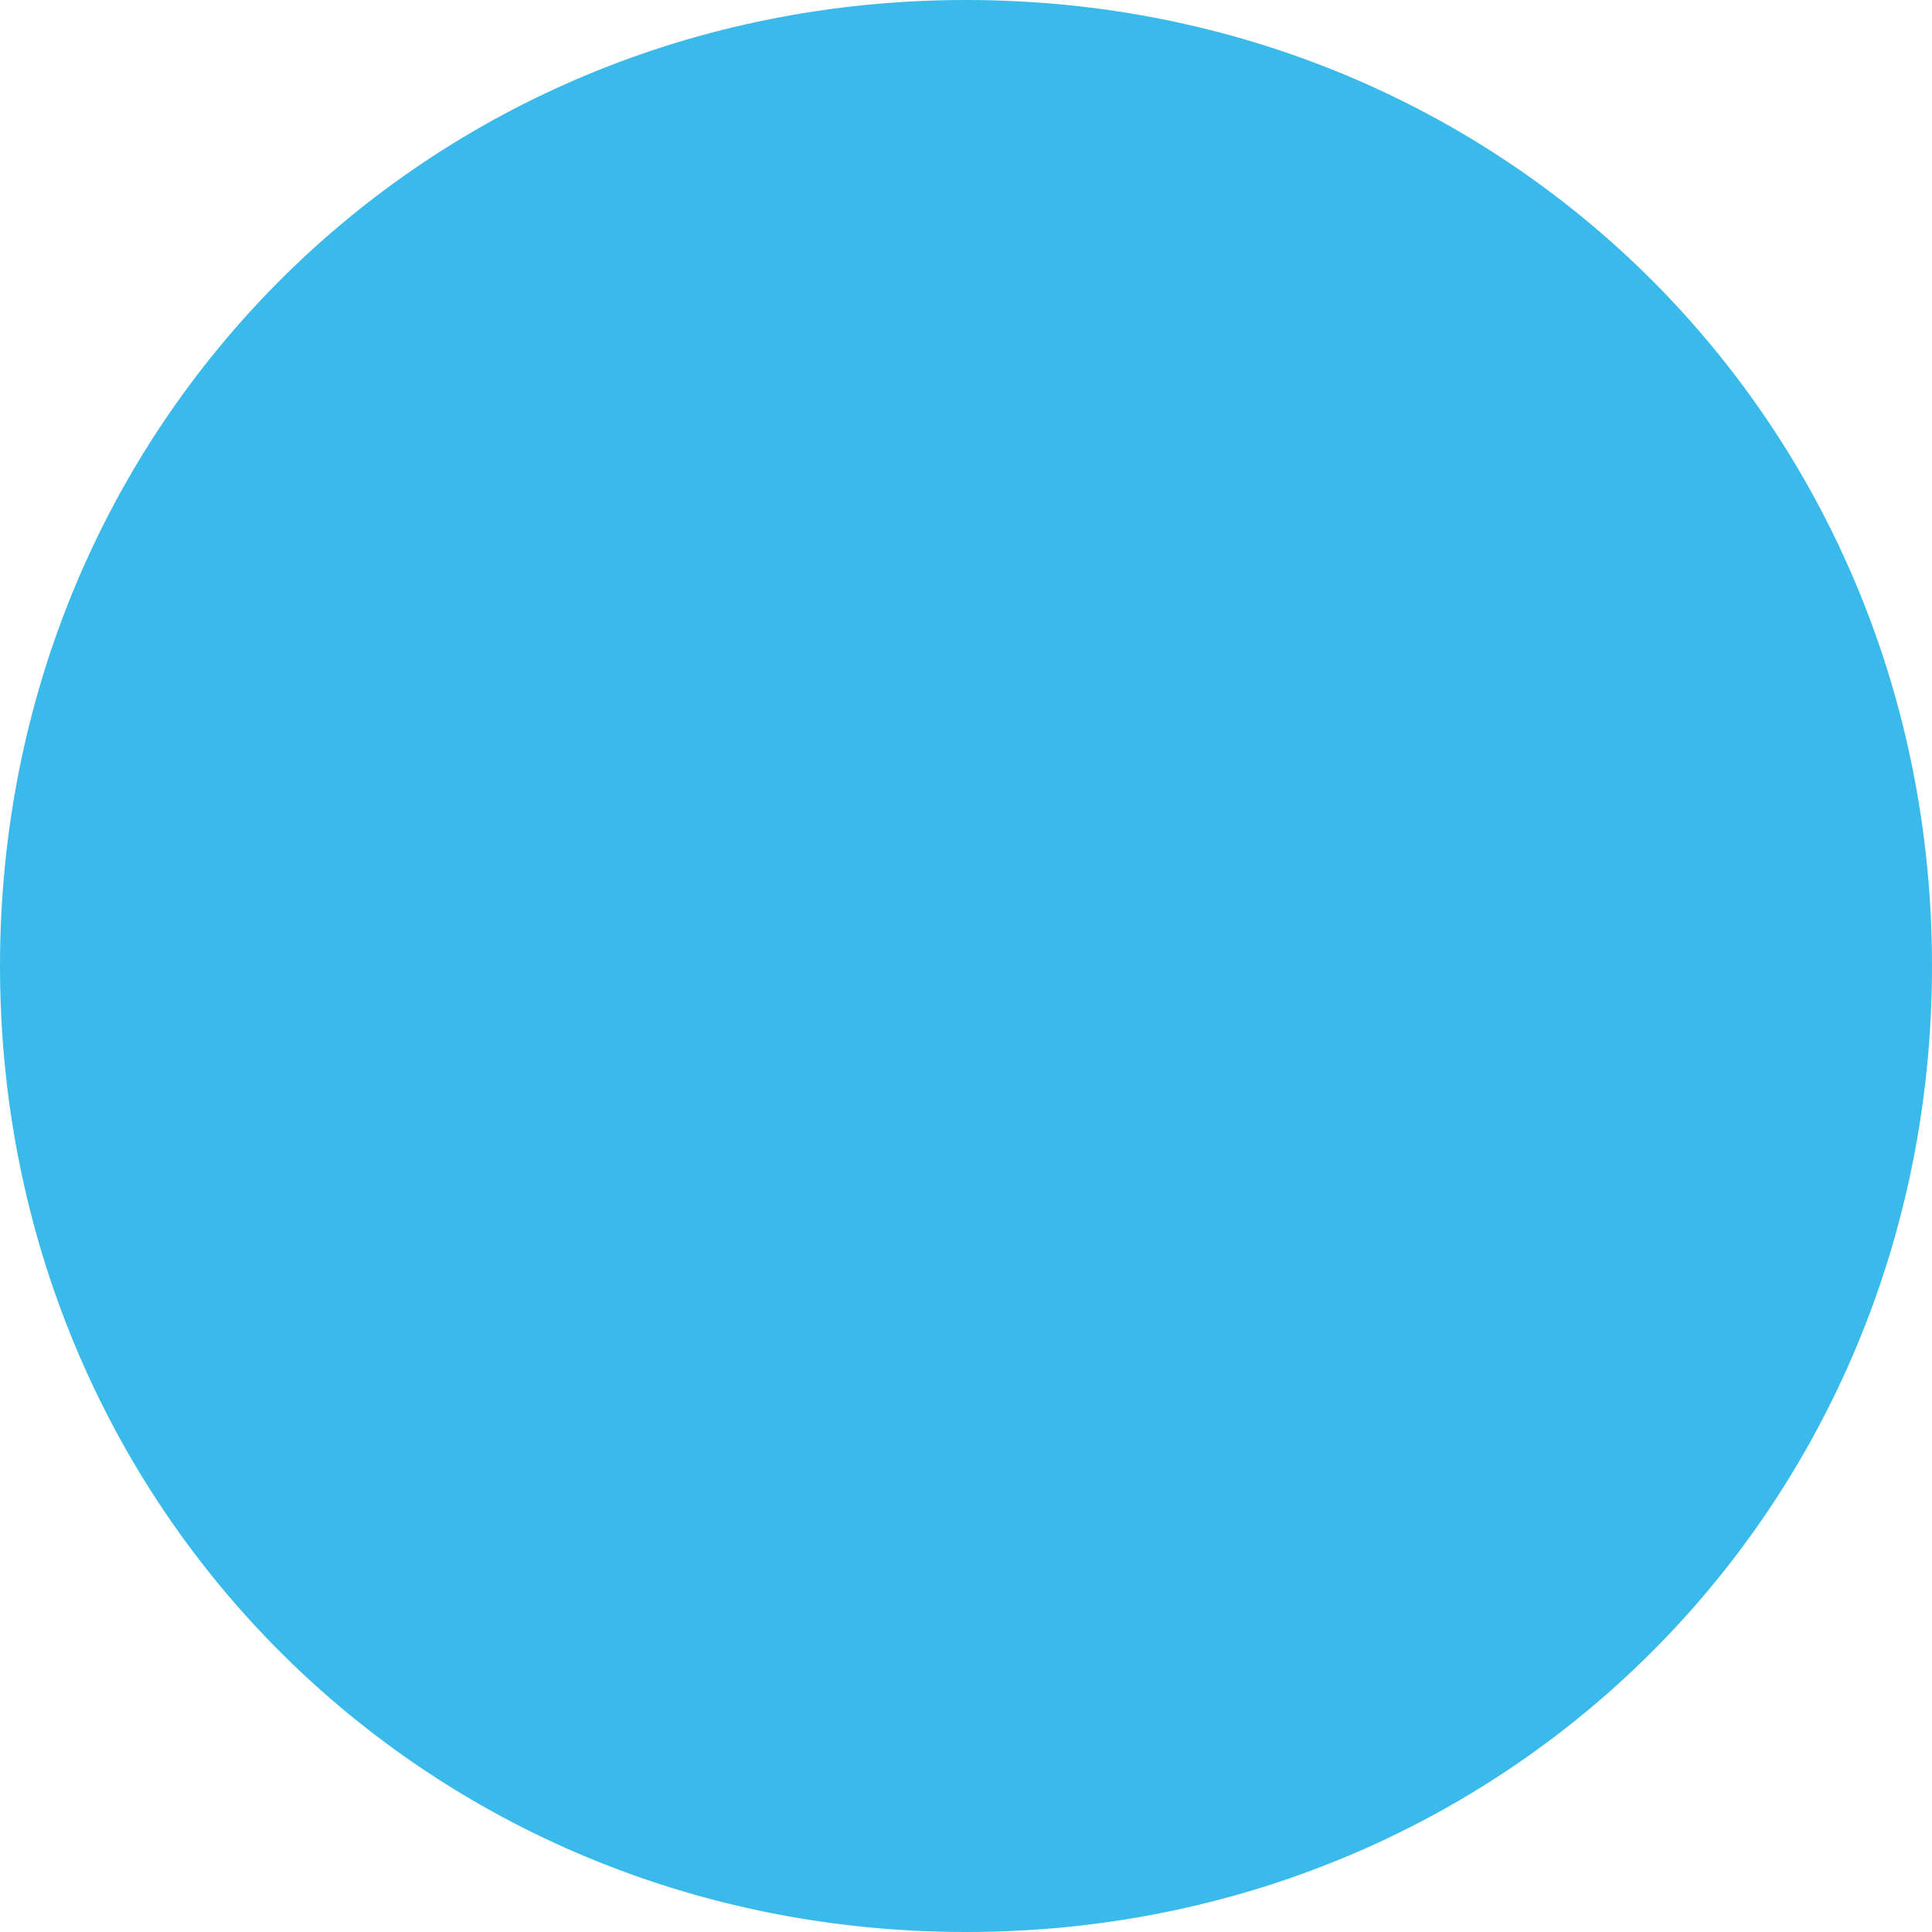
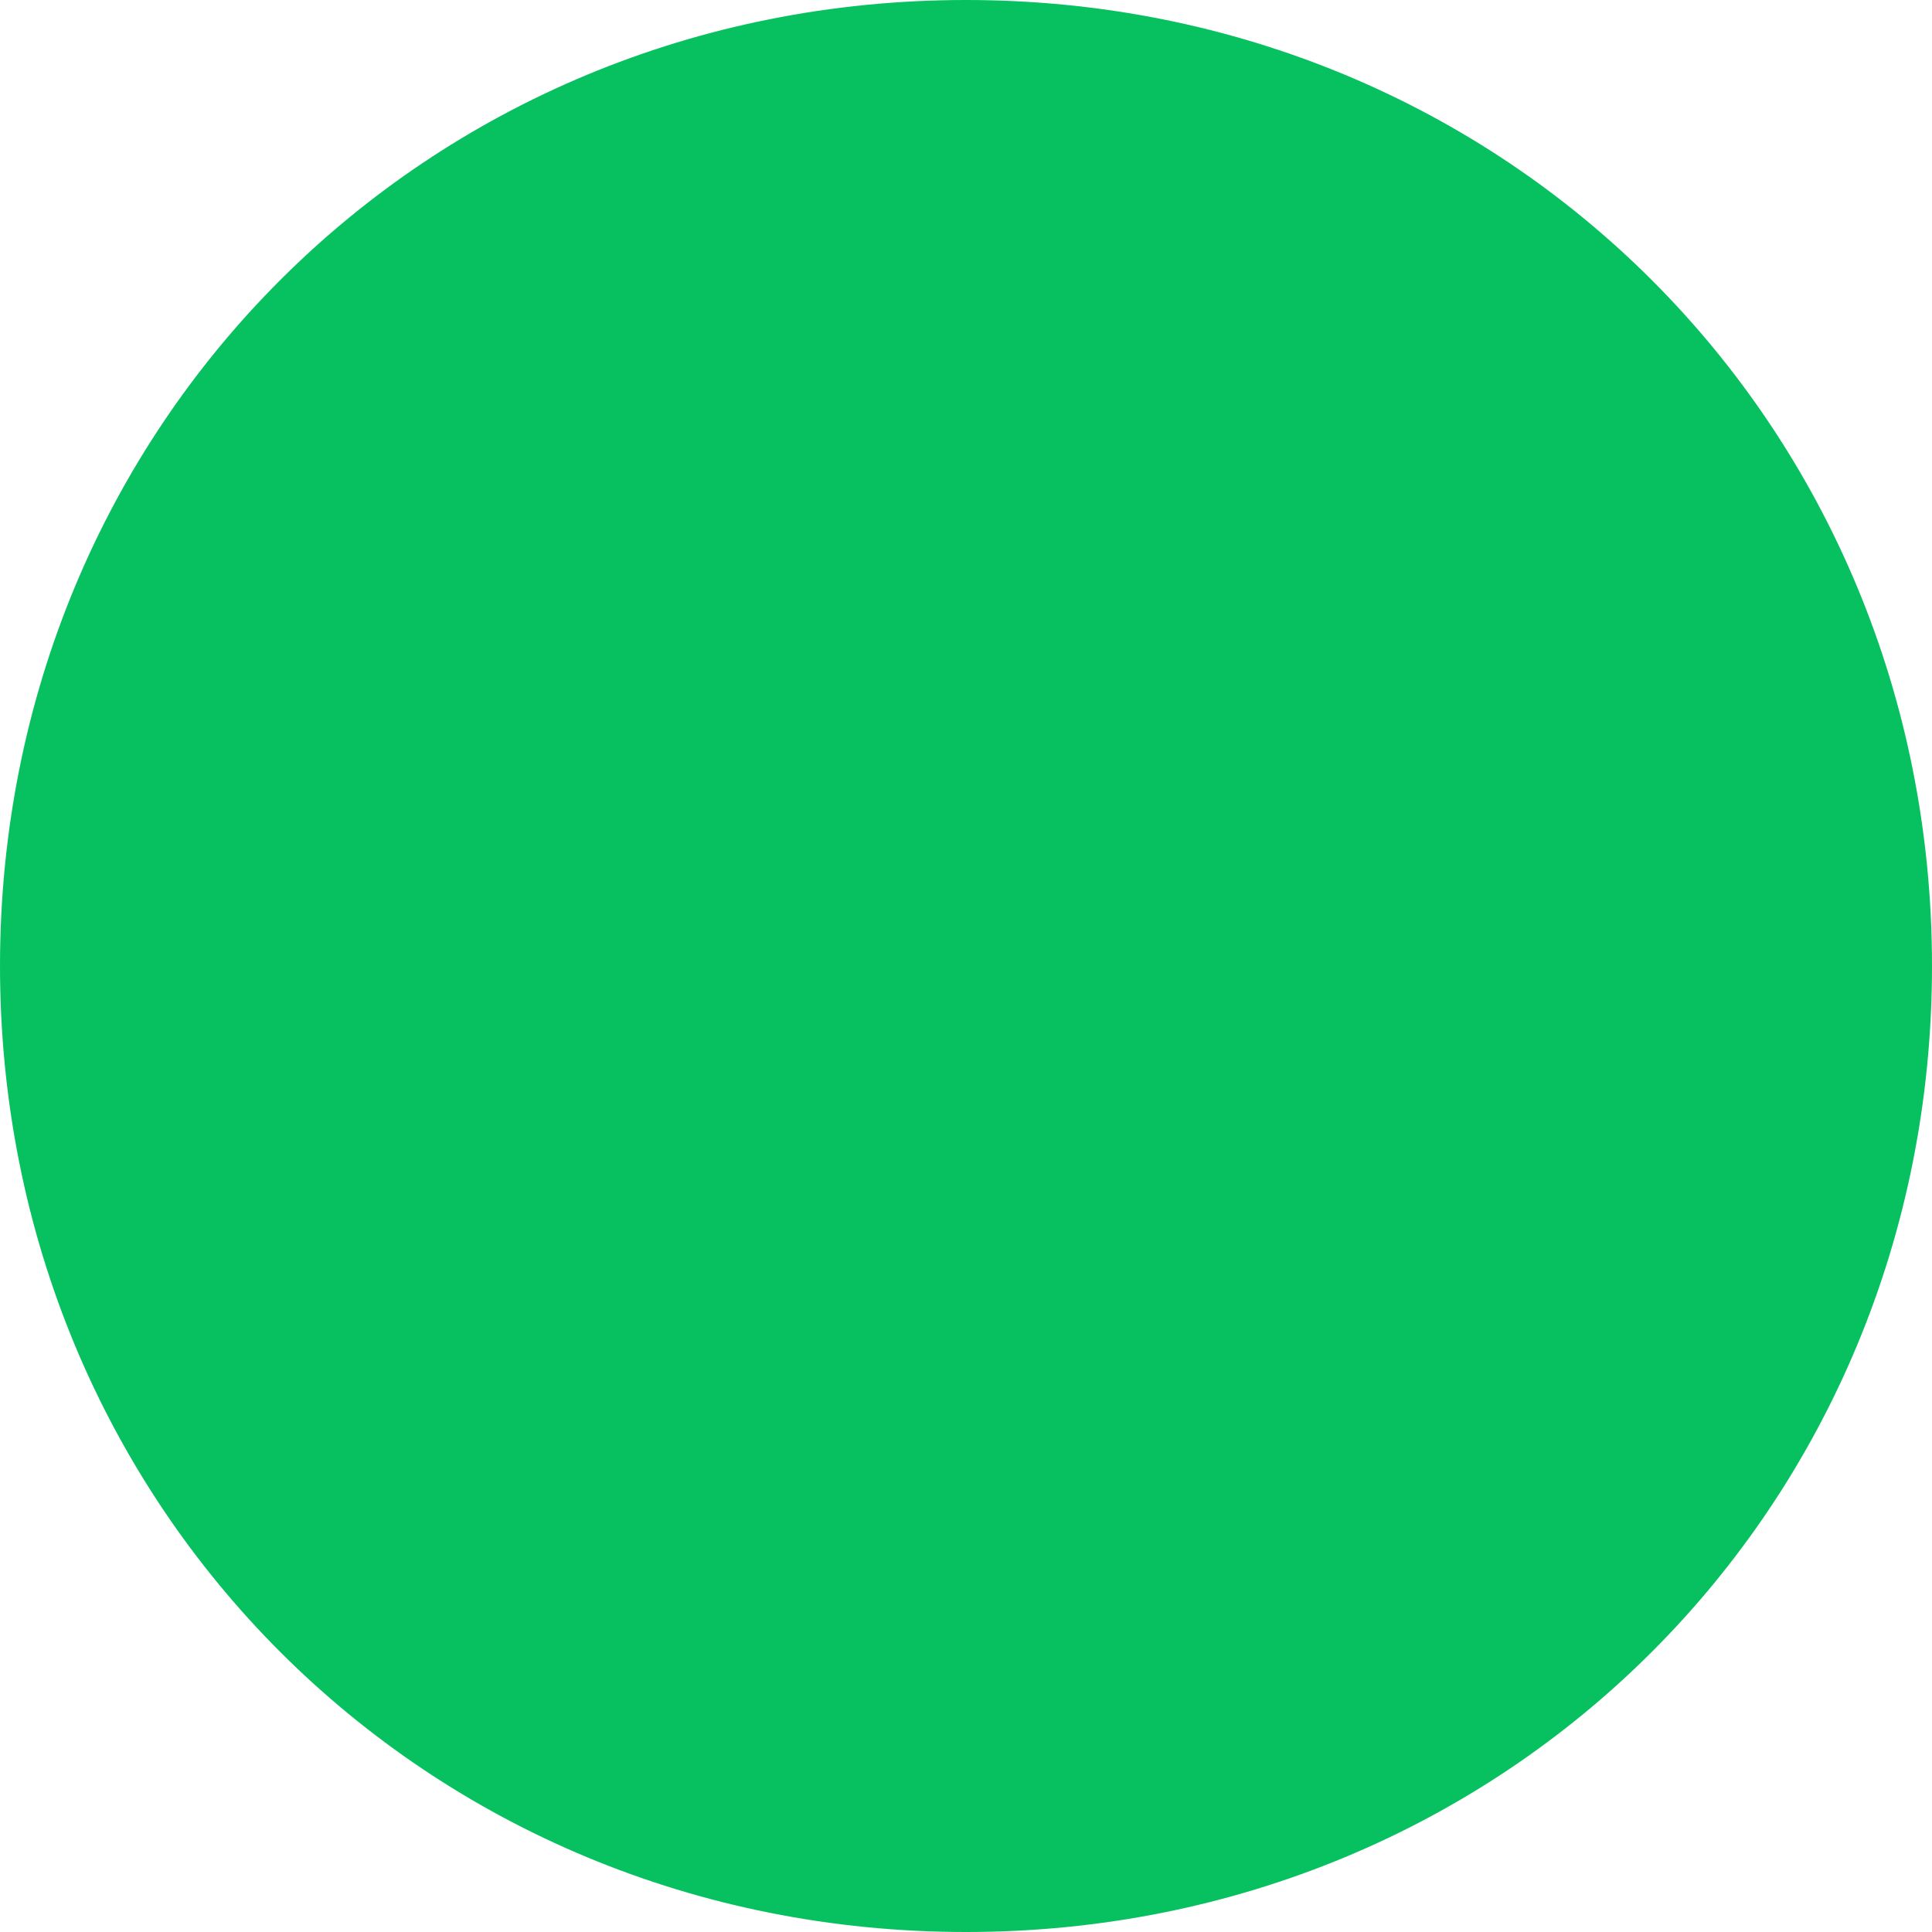
<svg xmlns="http://www.w3.org/2000/svg" version="1.1" width="54px" height="54px">
-   <g transform="matrix(1 0 0 1 -233 0 )">
-     <path d="M 260 0  C 275.12 0  287 11.88  287 27  C 287 42.12  275.12 54  260 54  C 244.88 54  233 42.12  233 27  C 233 11.88  244.88 0  260 0  Z " fill-rule="nonzero" fill="#3abaeb" stroke="none" />
+   <g transform="matrix(1 0 0 1 -88 0 )">
+     <path d="M 115 0  C 130.12 0  142 11.88  142 27  C 142 42.12  130.12 54  115 54  C 99.88 54  88 42.12  88 27  C 88 11.88  99.88 0  115 0  Z " fill-rule="nonzero" fill="#07c160" stroke="none" />
  </g>
</svg>
